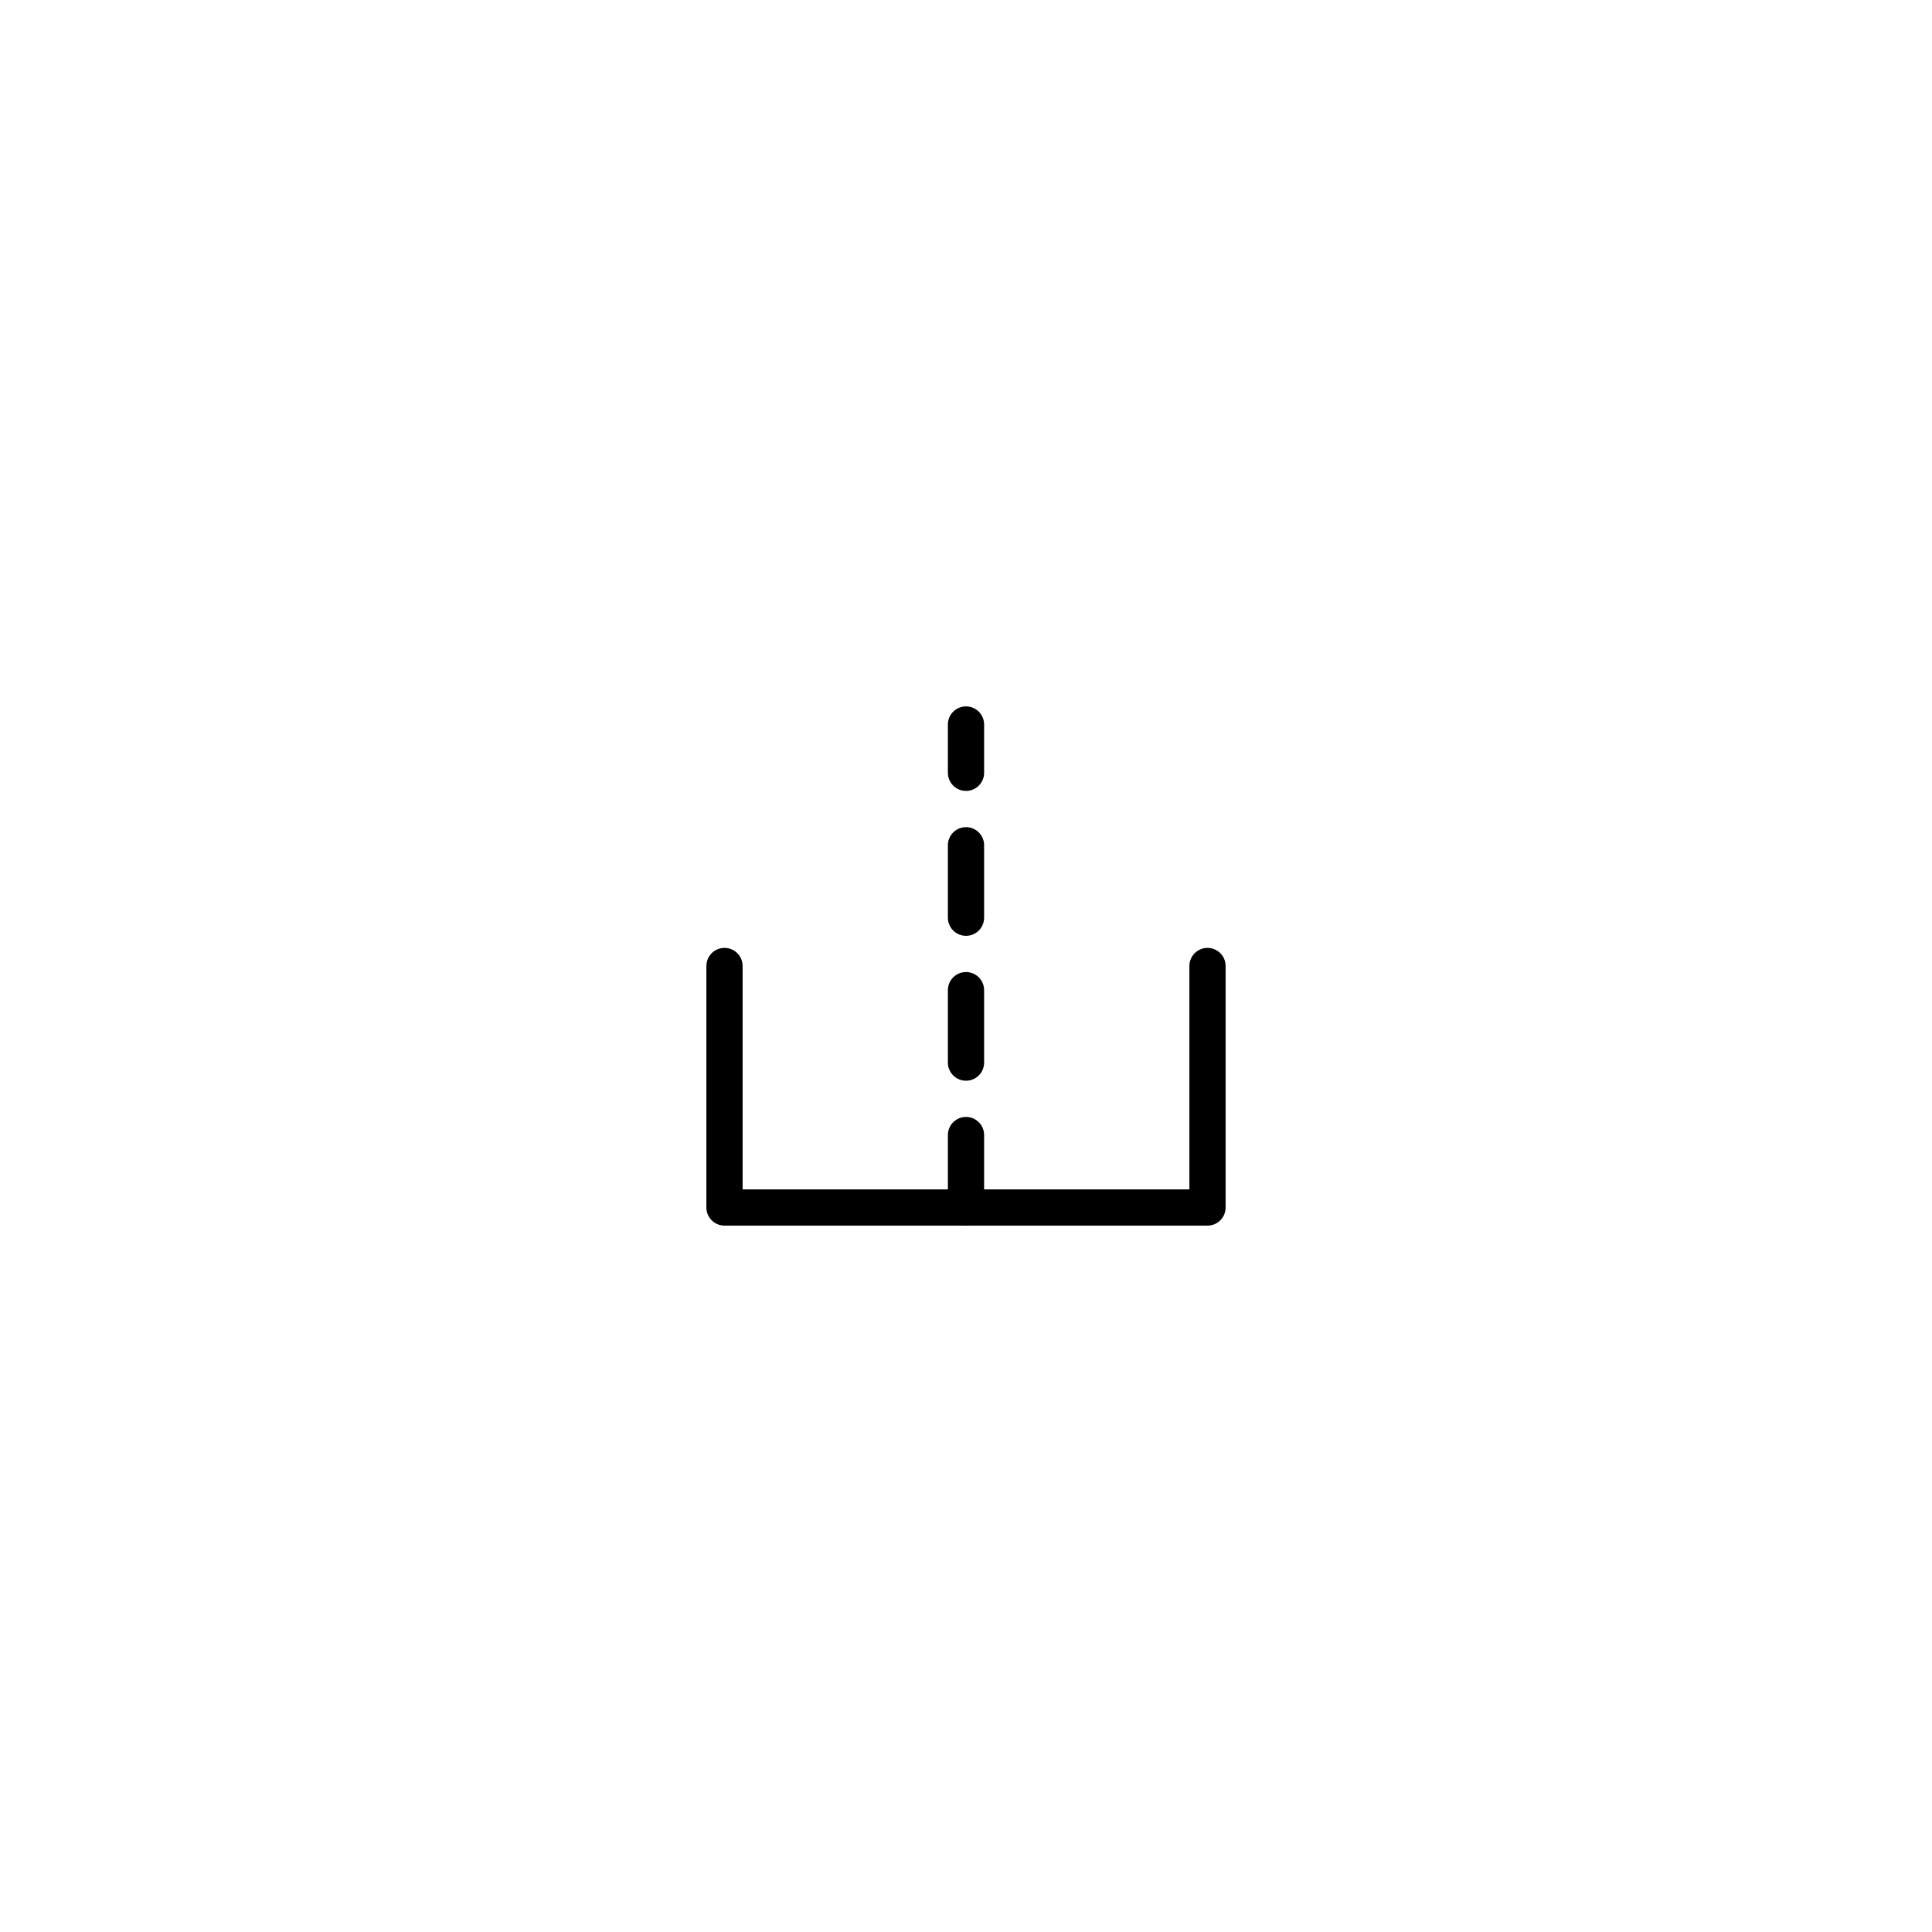
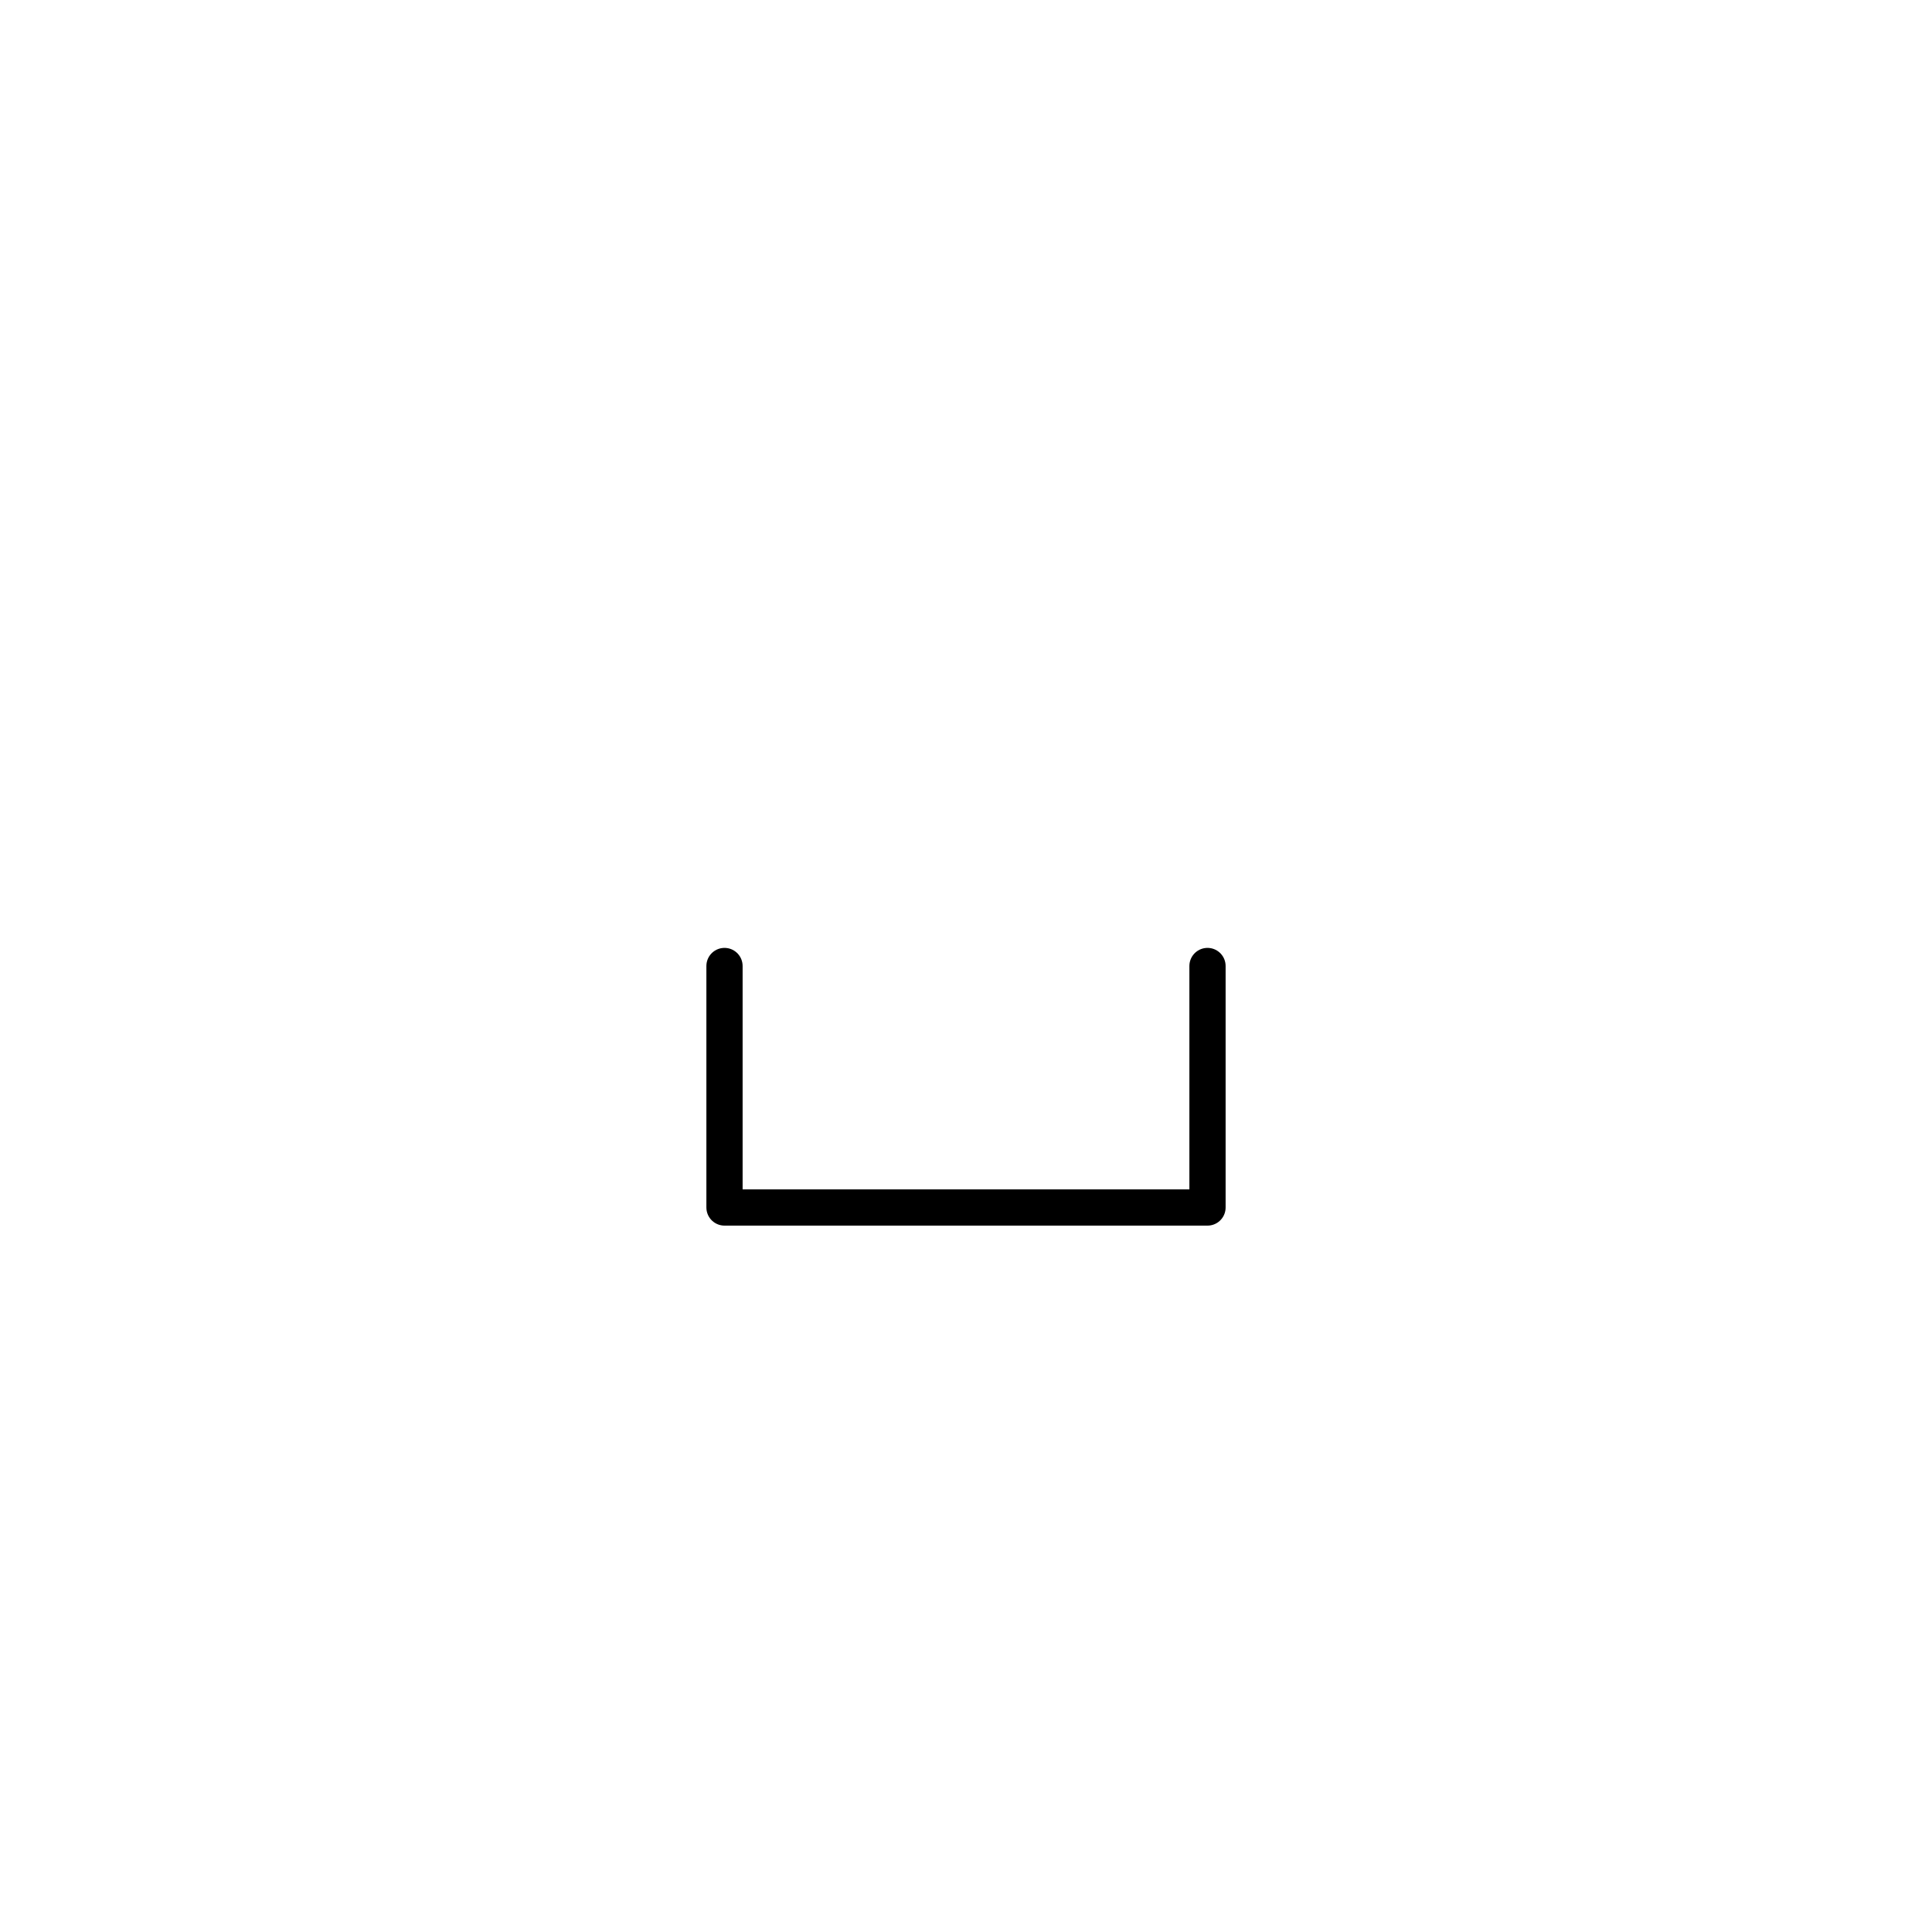
- <svg xmlns="http://www.w3.org/2000/svg" viewBox="0 0 80 80" width="80" height="80" data-symbol-id="aterfjadrande-knapp" data-symbol-name="Återfjädrande knapp (tillägg)" data-designation-prefix="S" data-width="80" data-height="80">
+ <svg xmlns="http://www.w3.org/2000/svg" viewBox="0 0 80 80" width="80" height="80" data-symbol-id="aterfjadrande-knapp" data-symbol-name="Återfjädrande knapp (tillägg)" data-designation-prefix="S" data-width="80" data-height="80" data-stem-x="40" data-stem-attach-y="50" data-stem-default-y="30" data-stem-dashed="true">
  <g class="symbol-geometry" fill="none" stroke="#000" stroke-width="1.5" stroke-linecap="round" stroke-linejoin="round">
-     <path d="M 40 50 L 40 30" stroke-dasharray="3 3" />
    <path d="M 30 40 L 30 50 L 50 50 L 50 40" />
  </g>
</svg>
